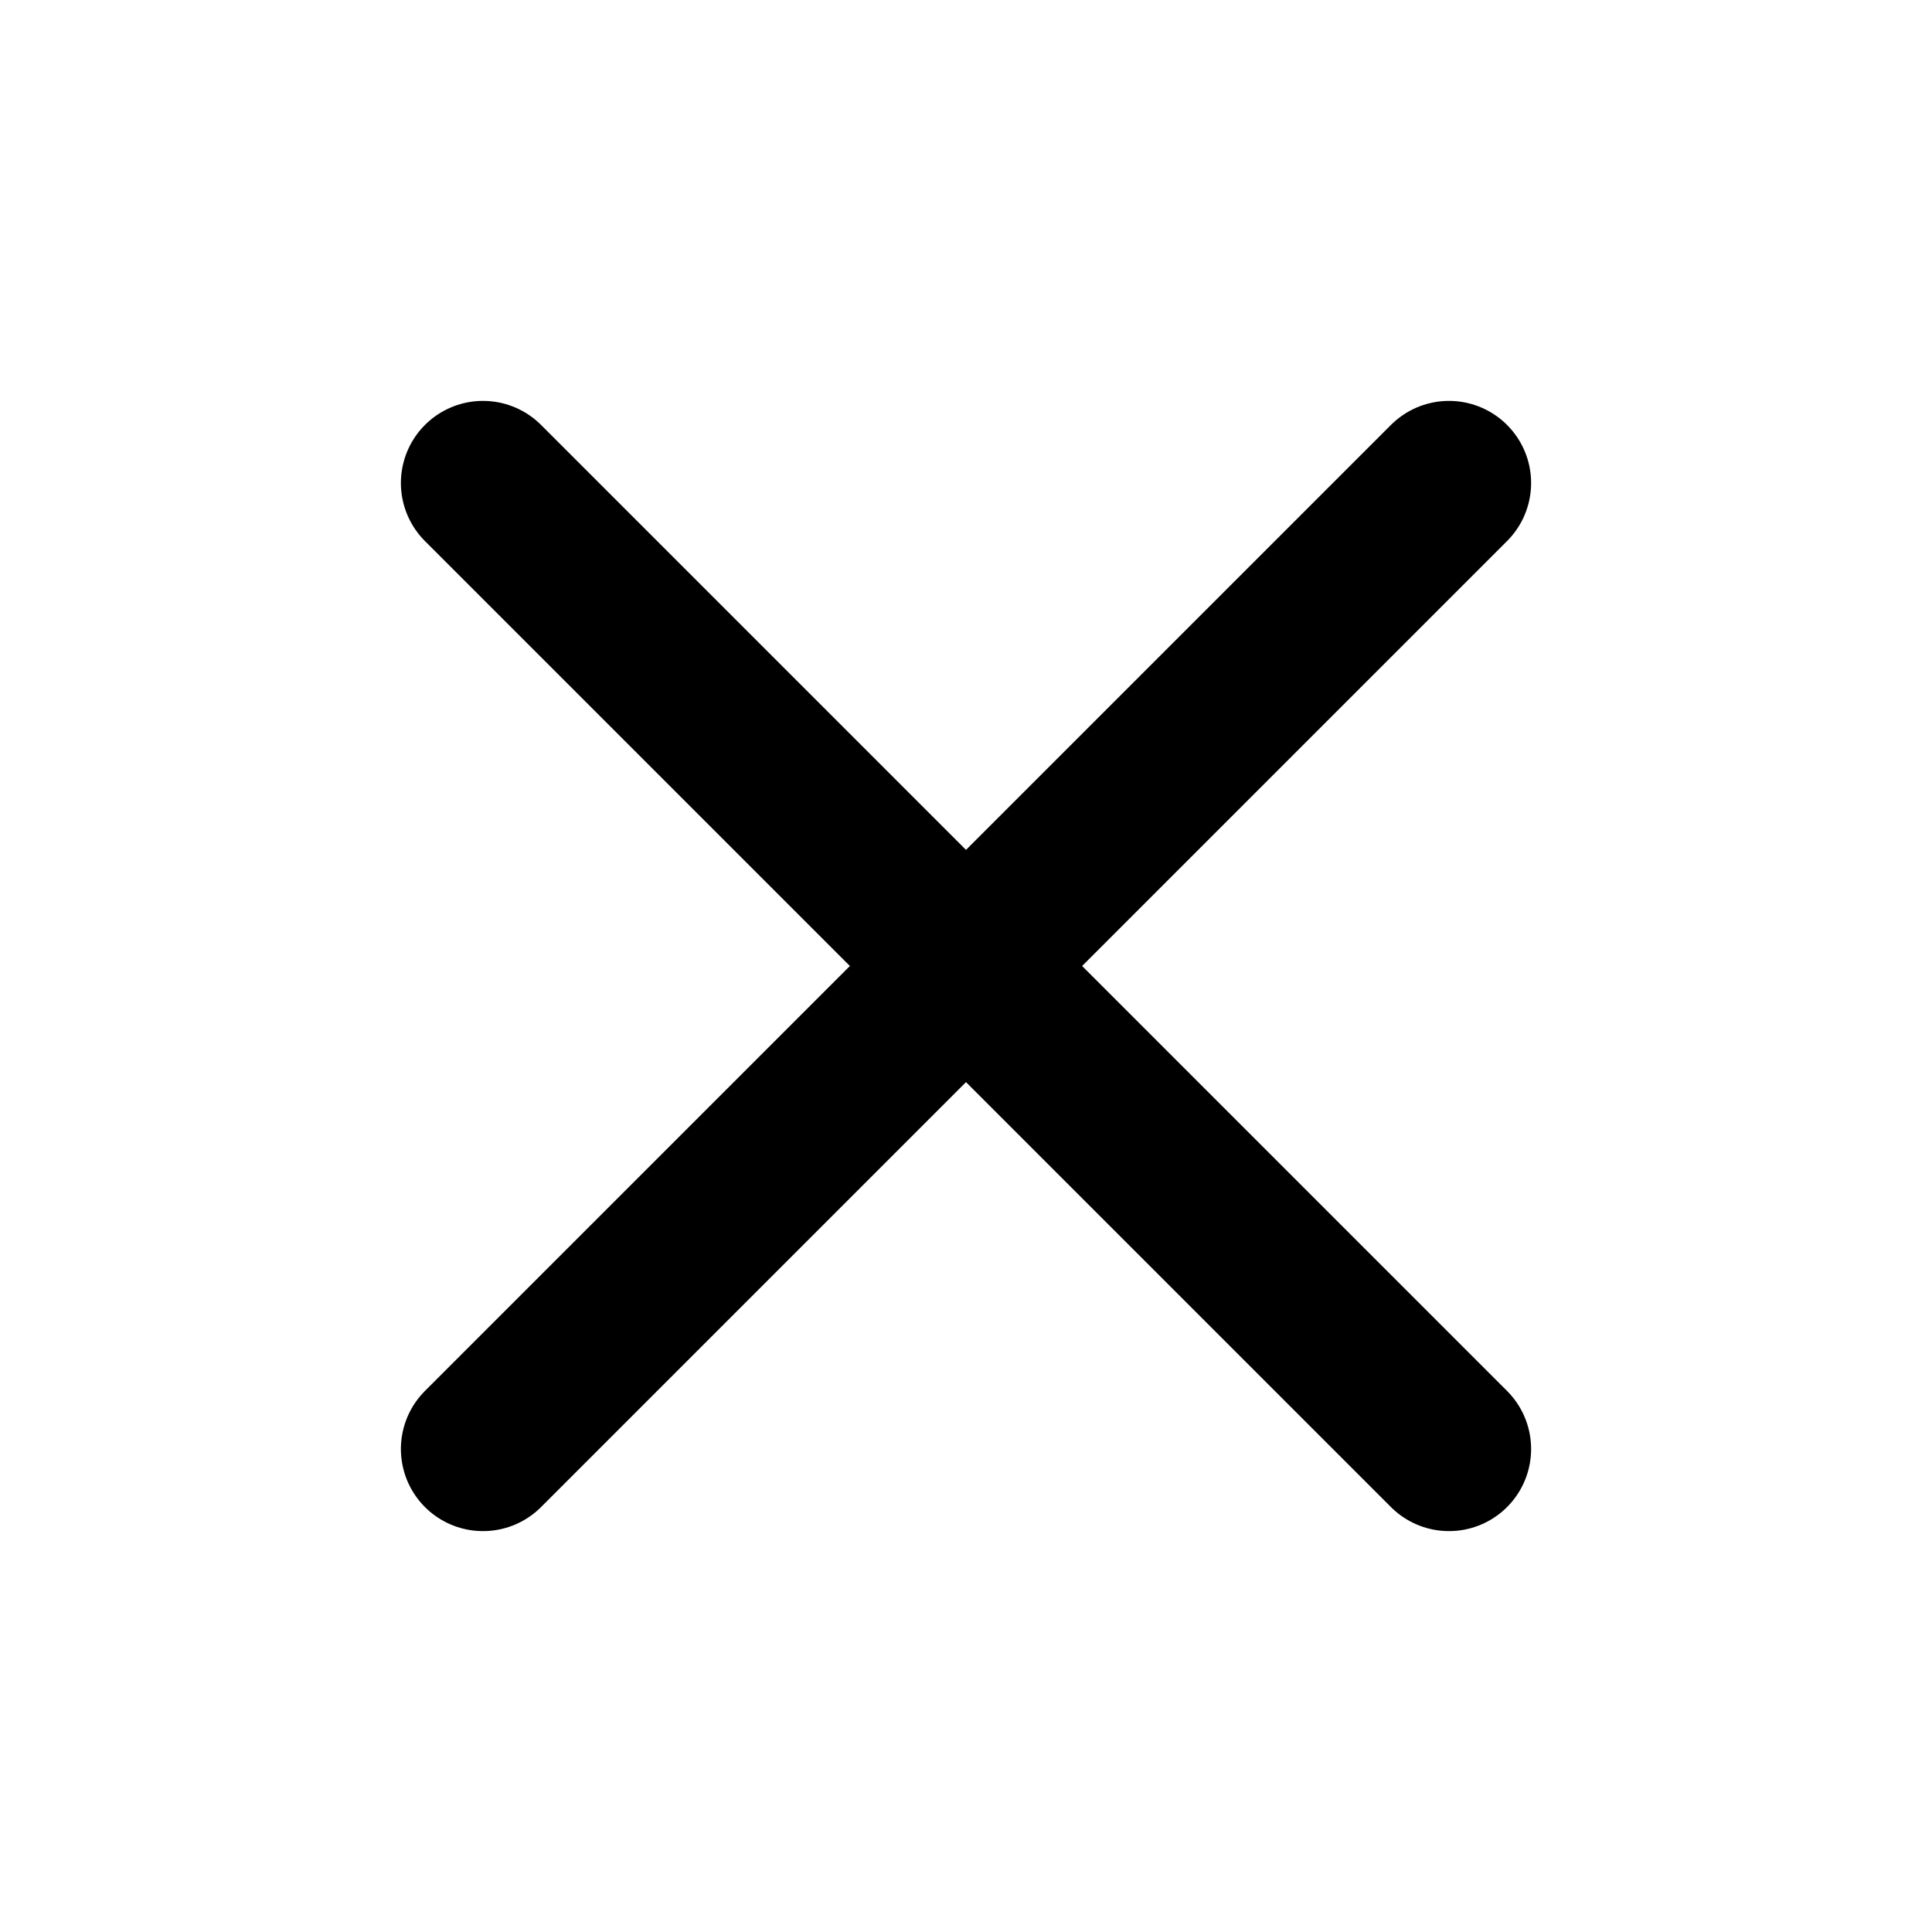
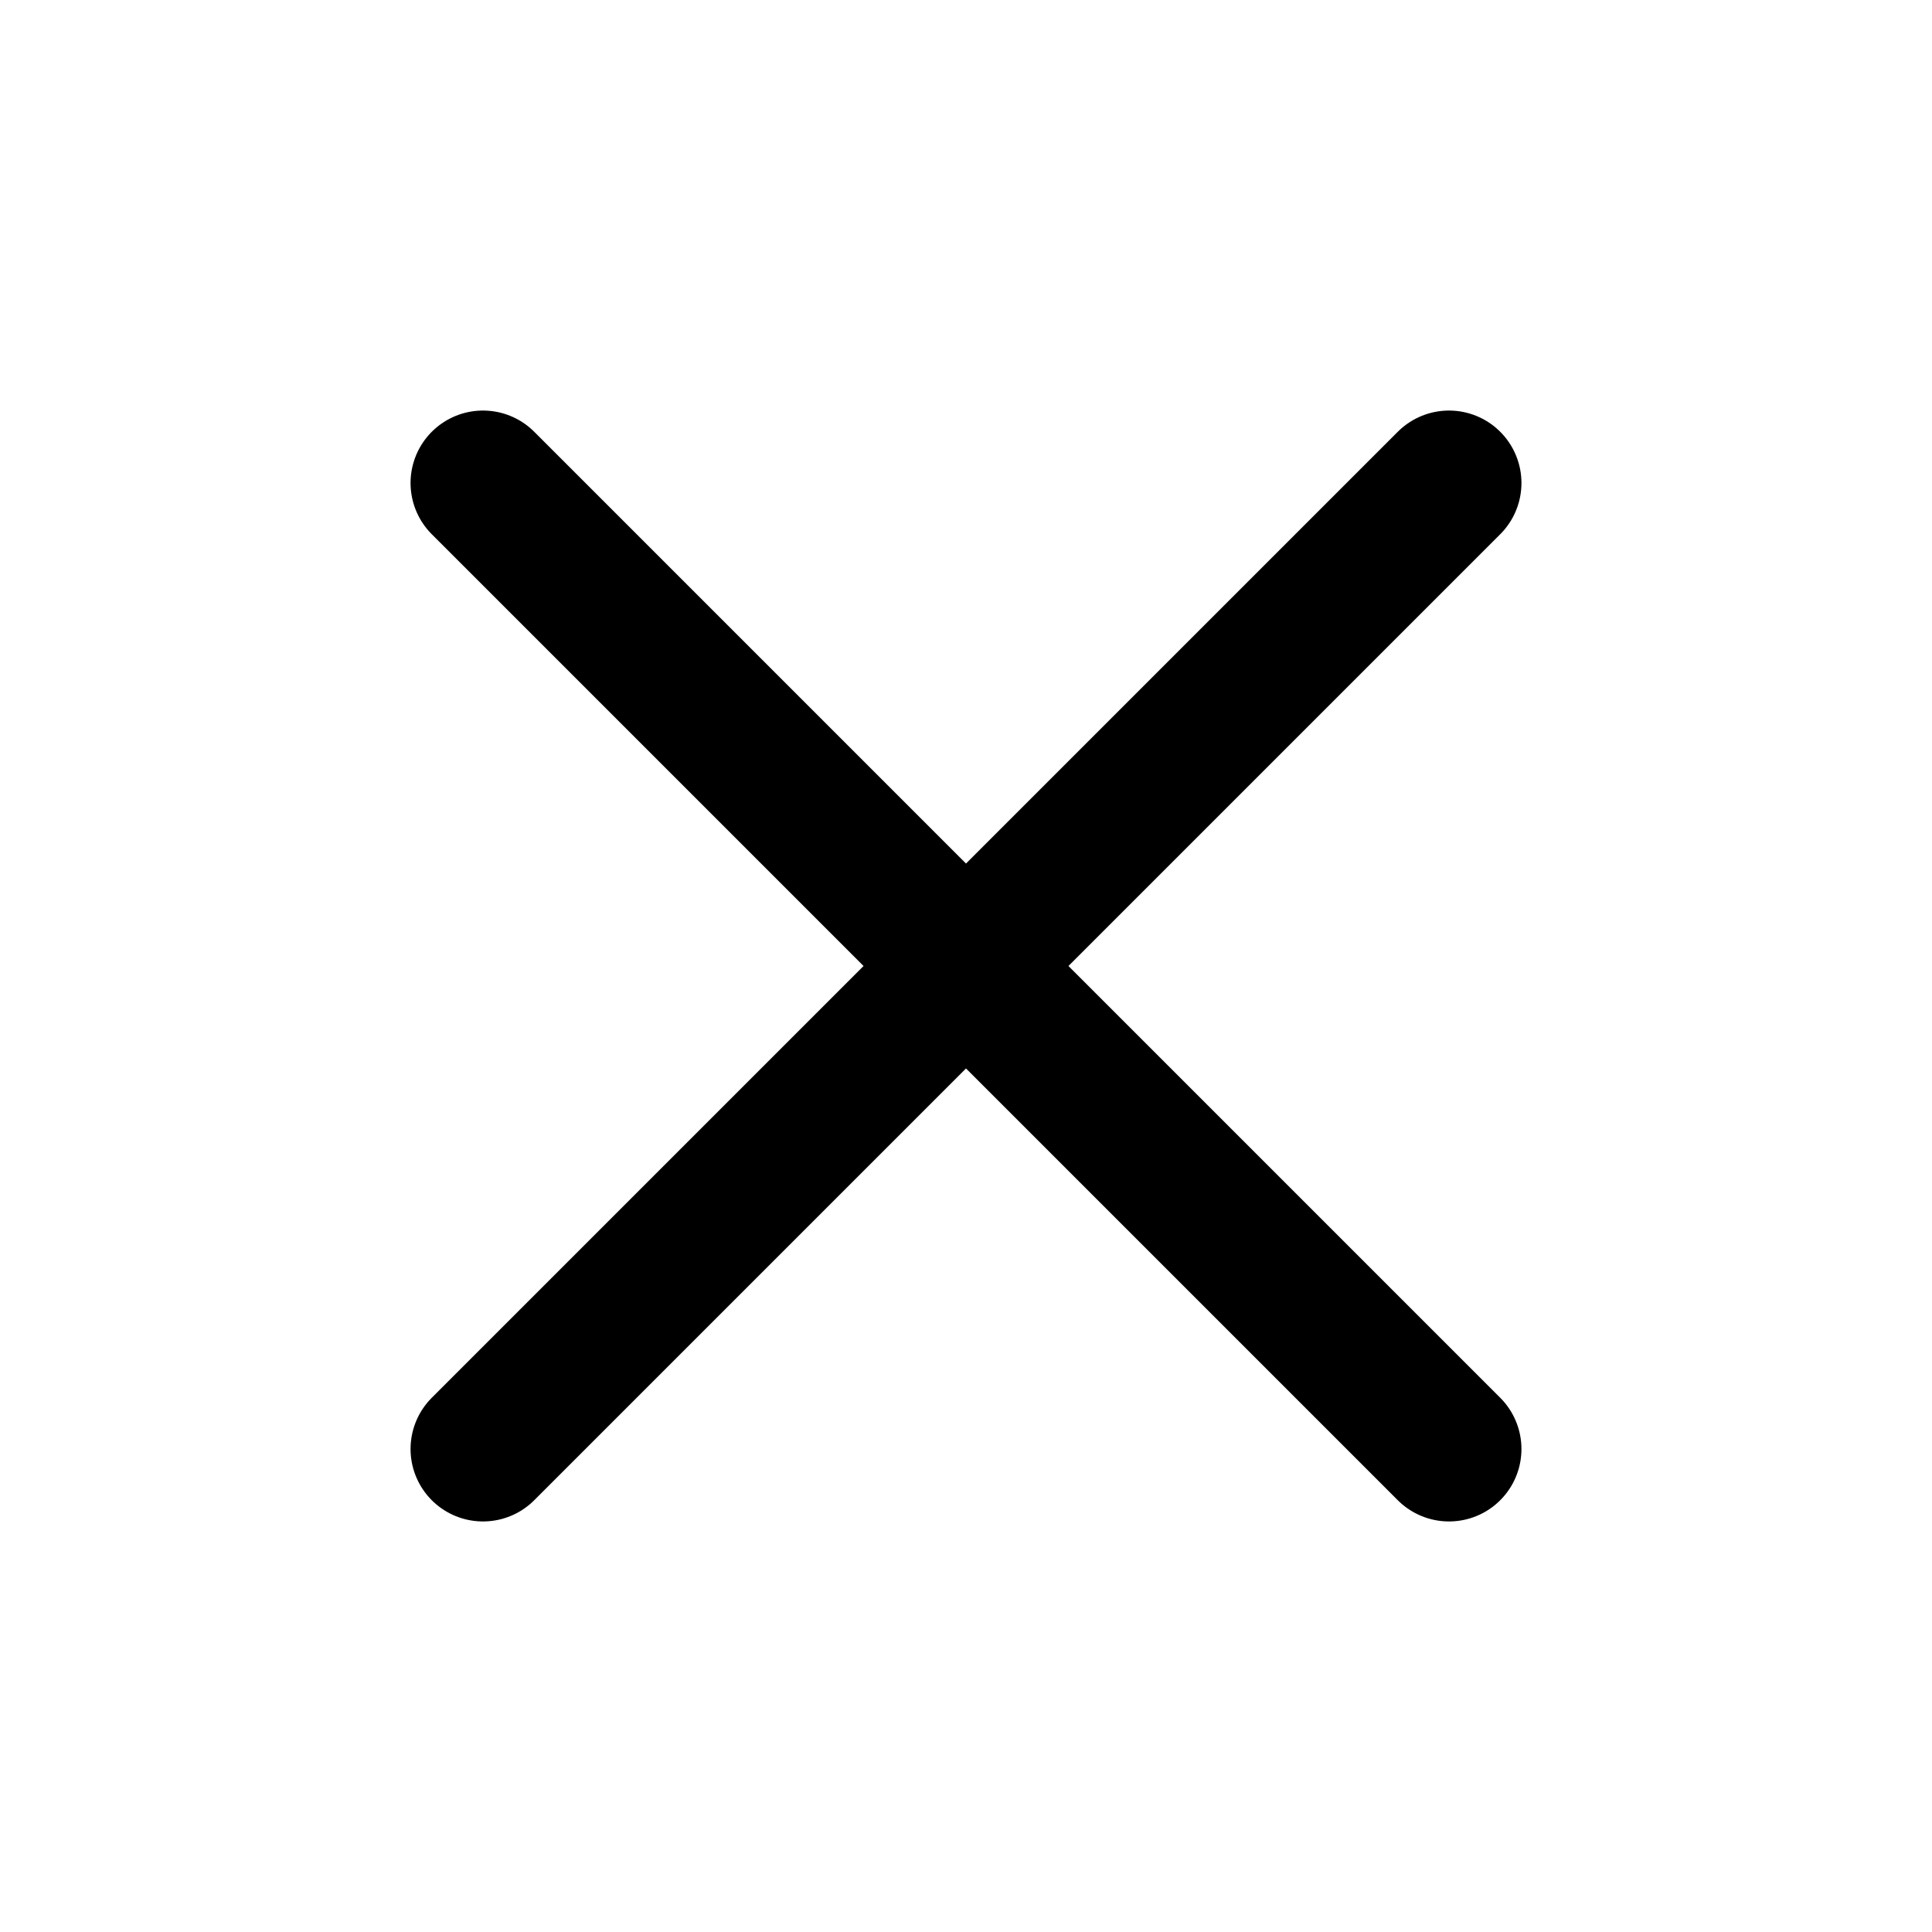
<svg xmlns="http://www.w3.org/2000/svg" width="20" height="20" viewBox="0 0 20 20" fill="none">
-   <path d="M5 5L15 15M15 5L5 15" stroke="currentColor" stroke-width="1.7" stroke-linecap="round" />
+   <path d="M5 5L15 15M15 5L5 15" stroke="currentColor" stroke-width="1.5" stroke-linecap="round" />
</svg>
